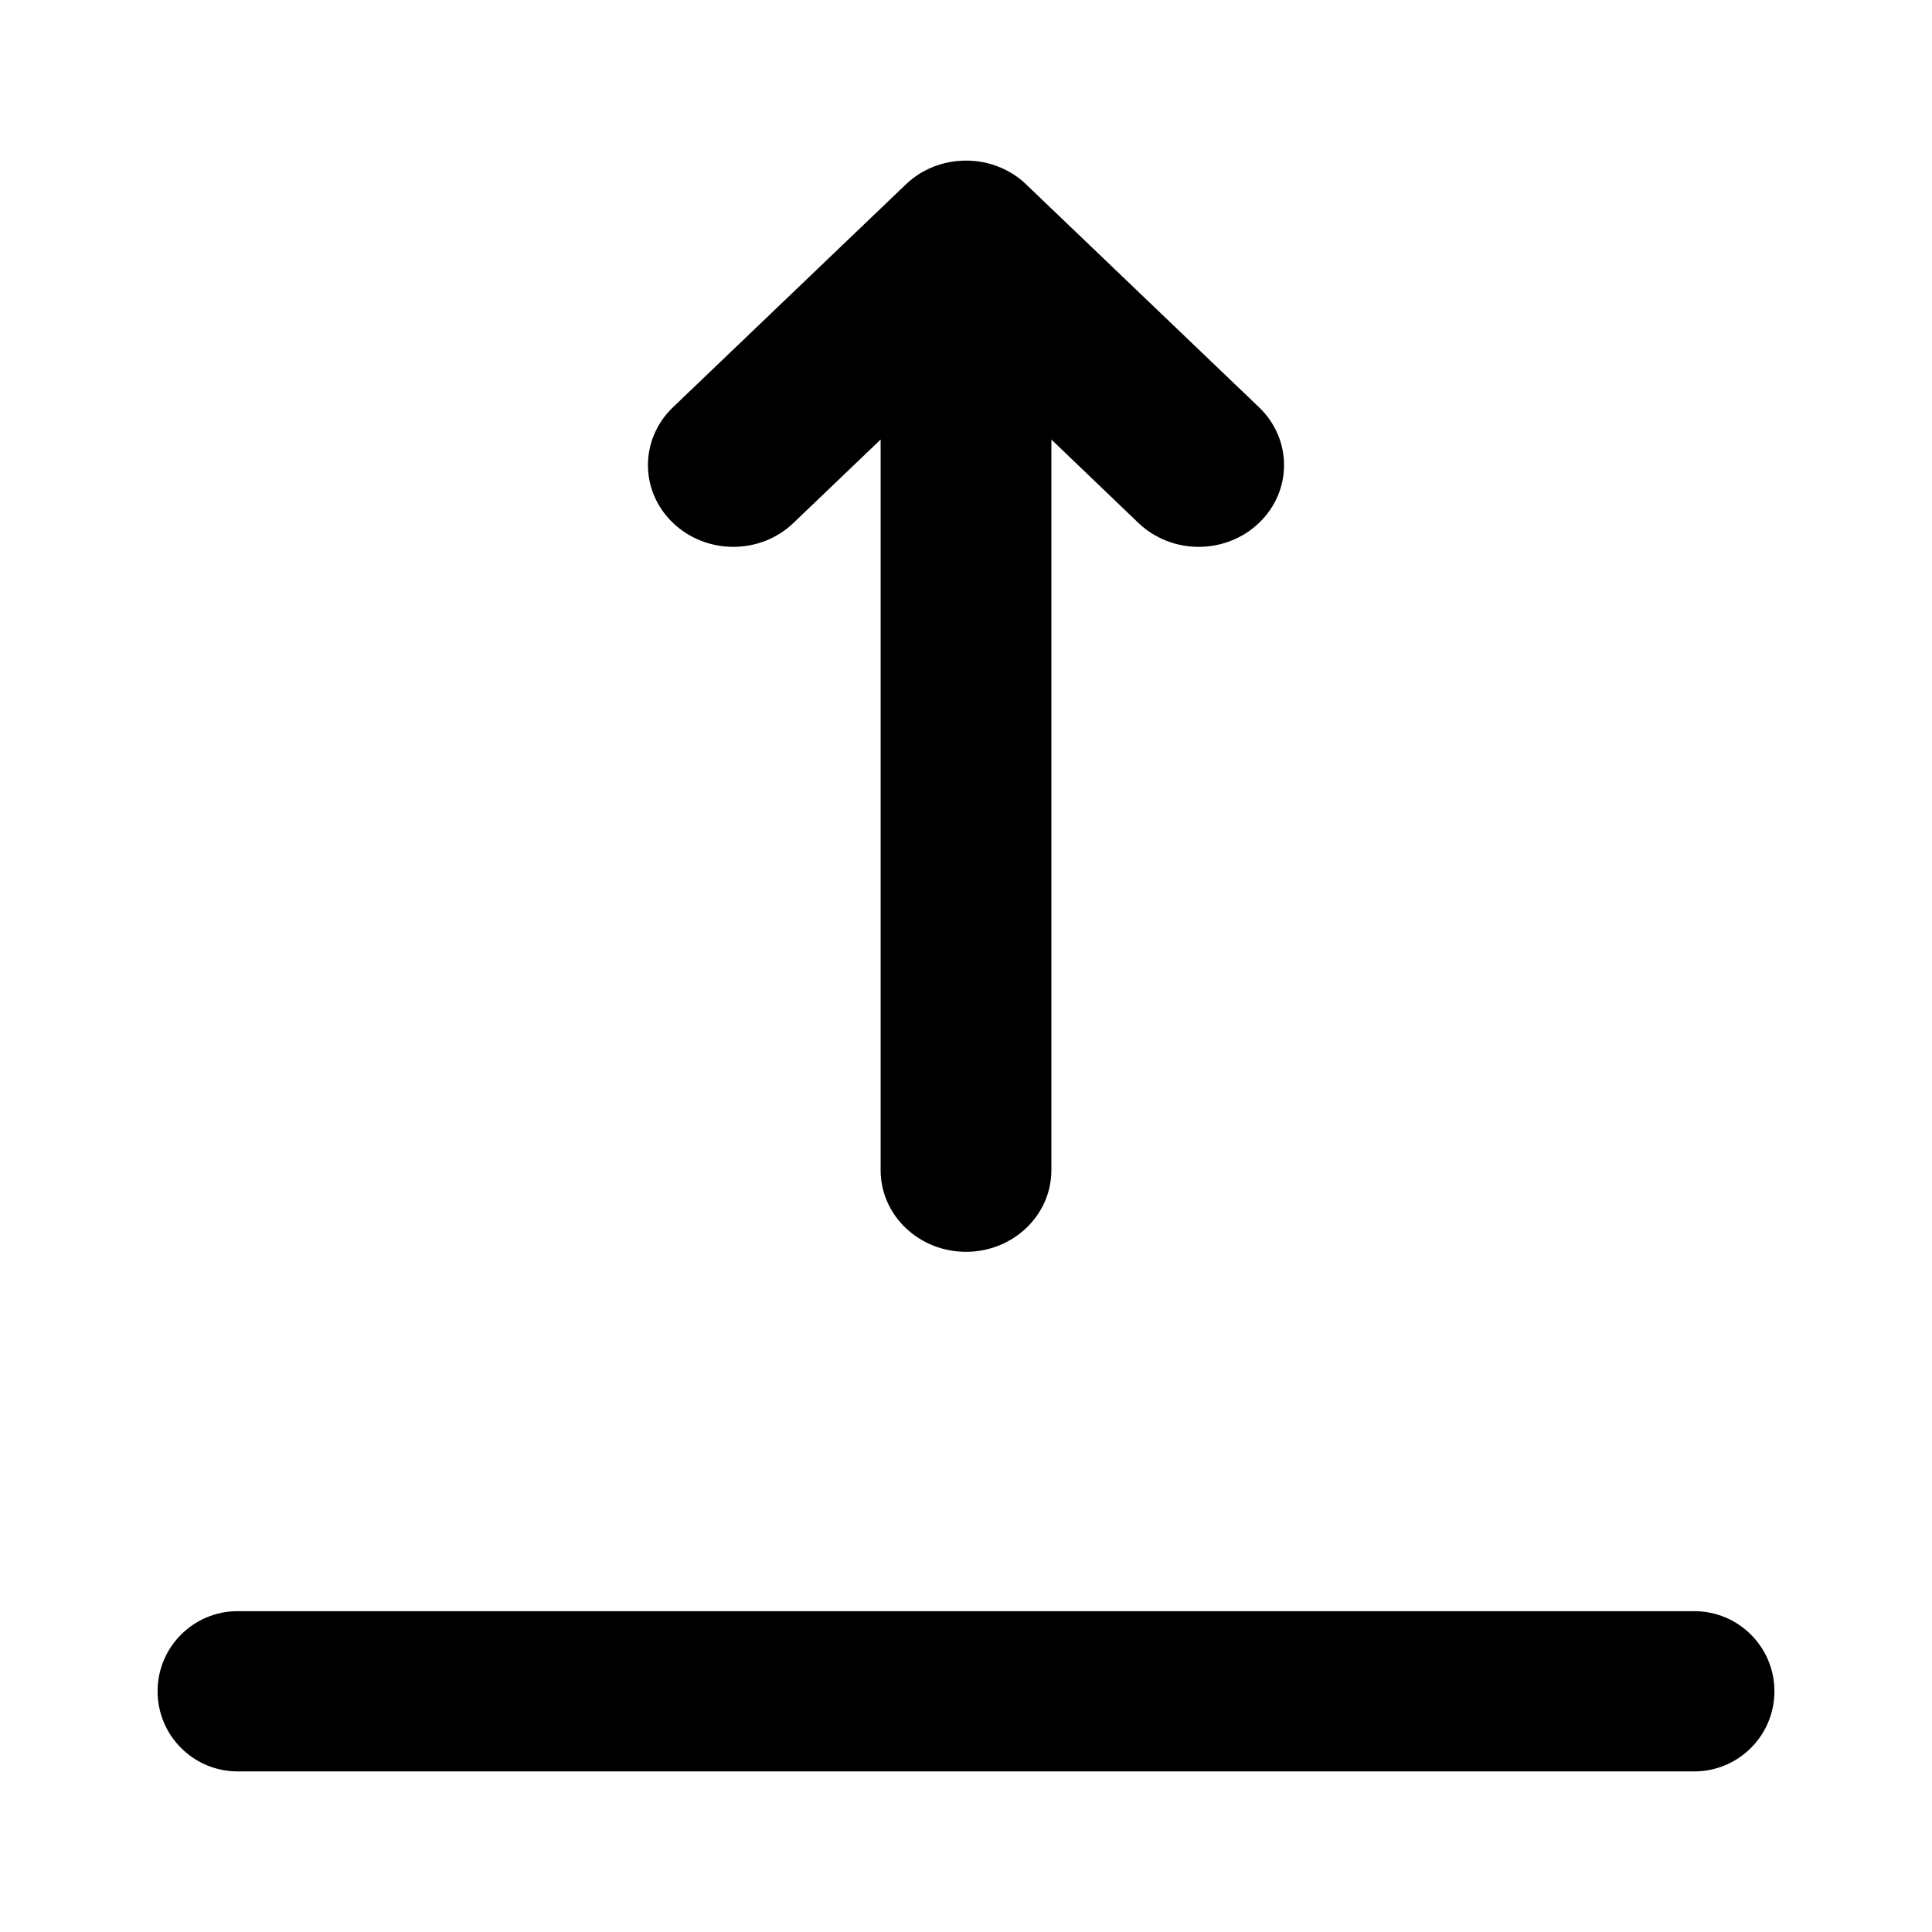
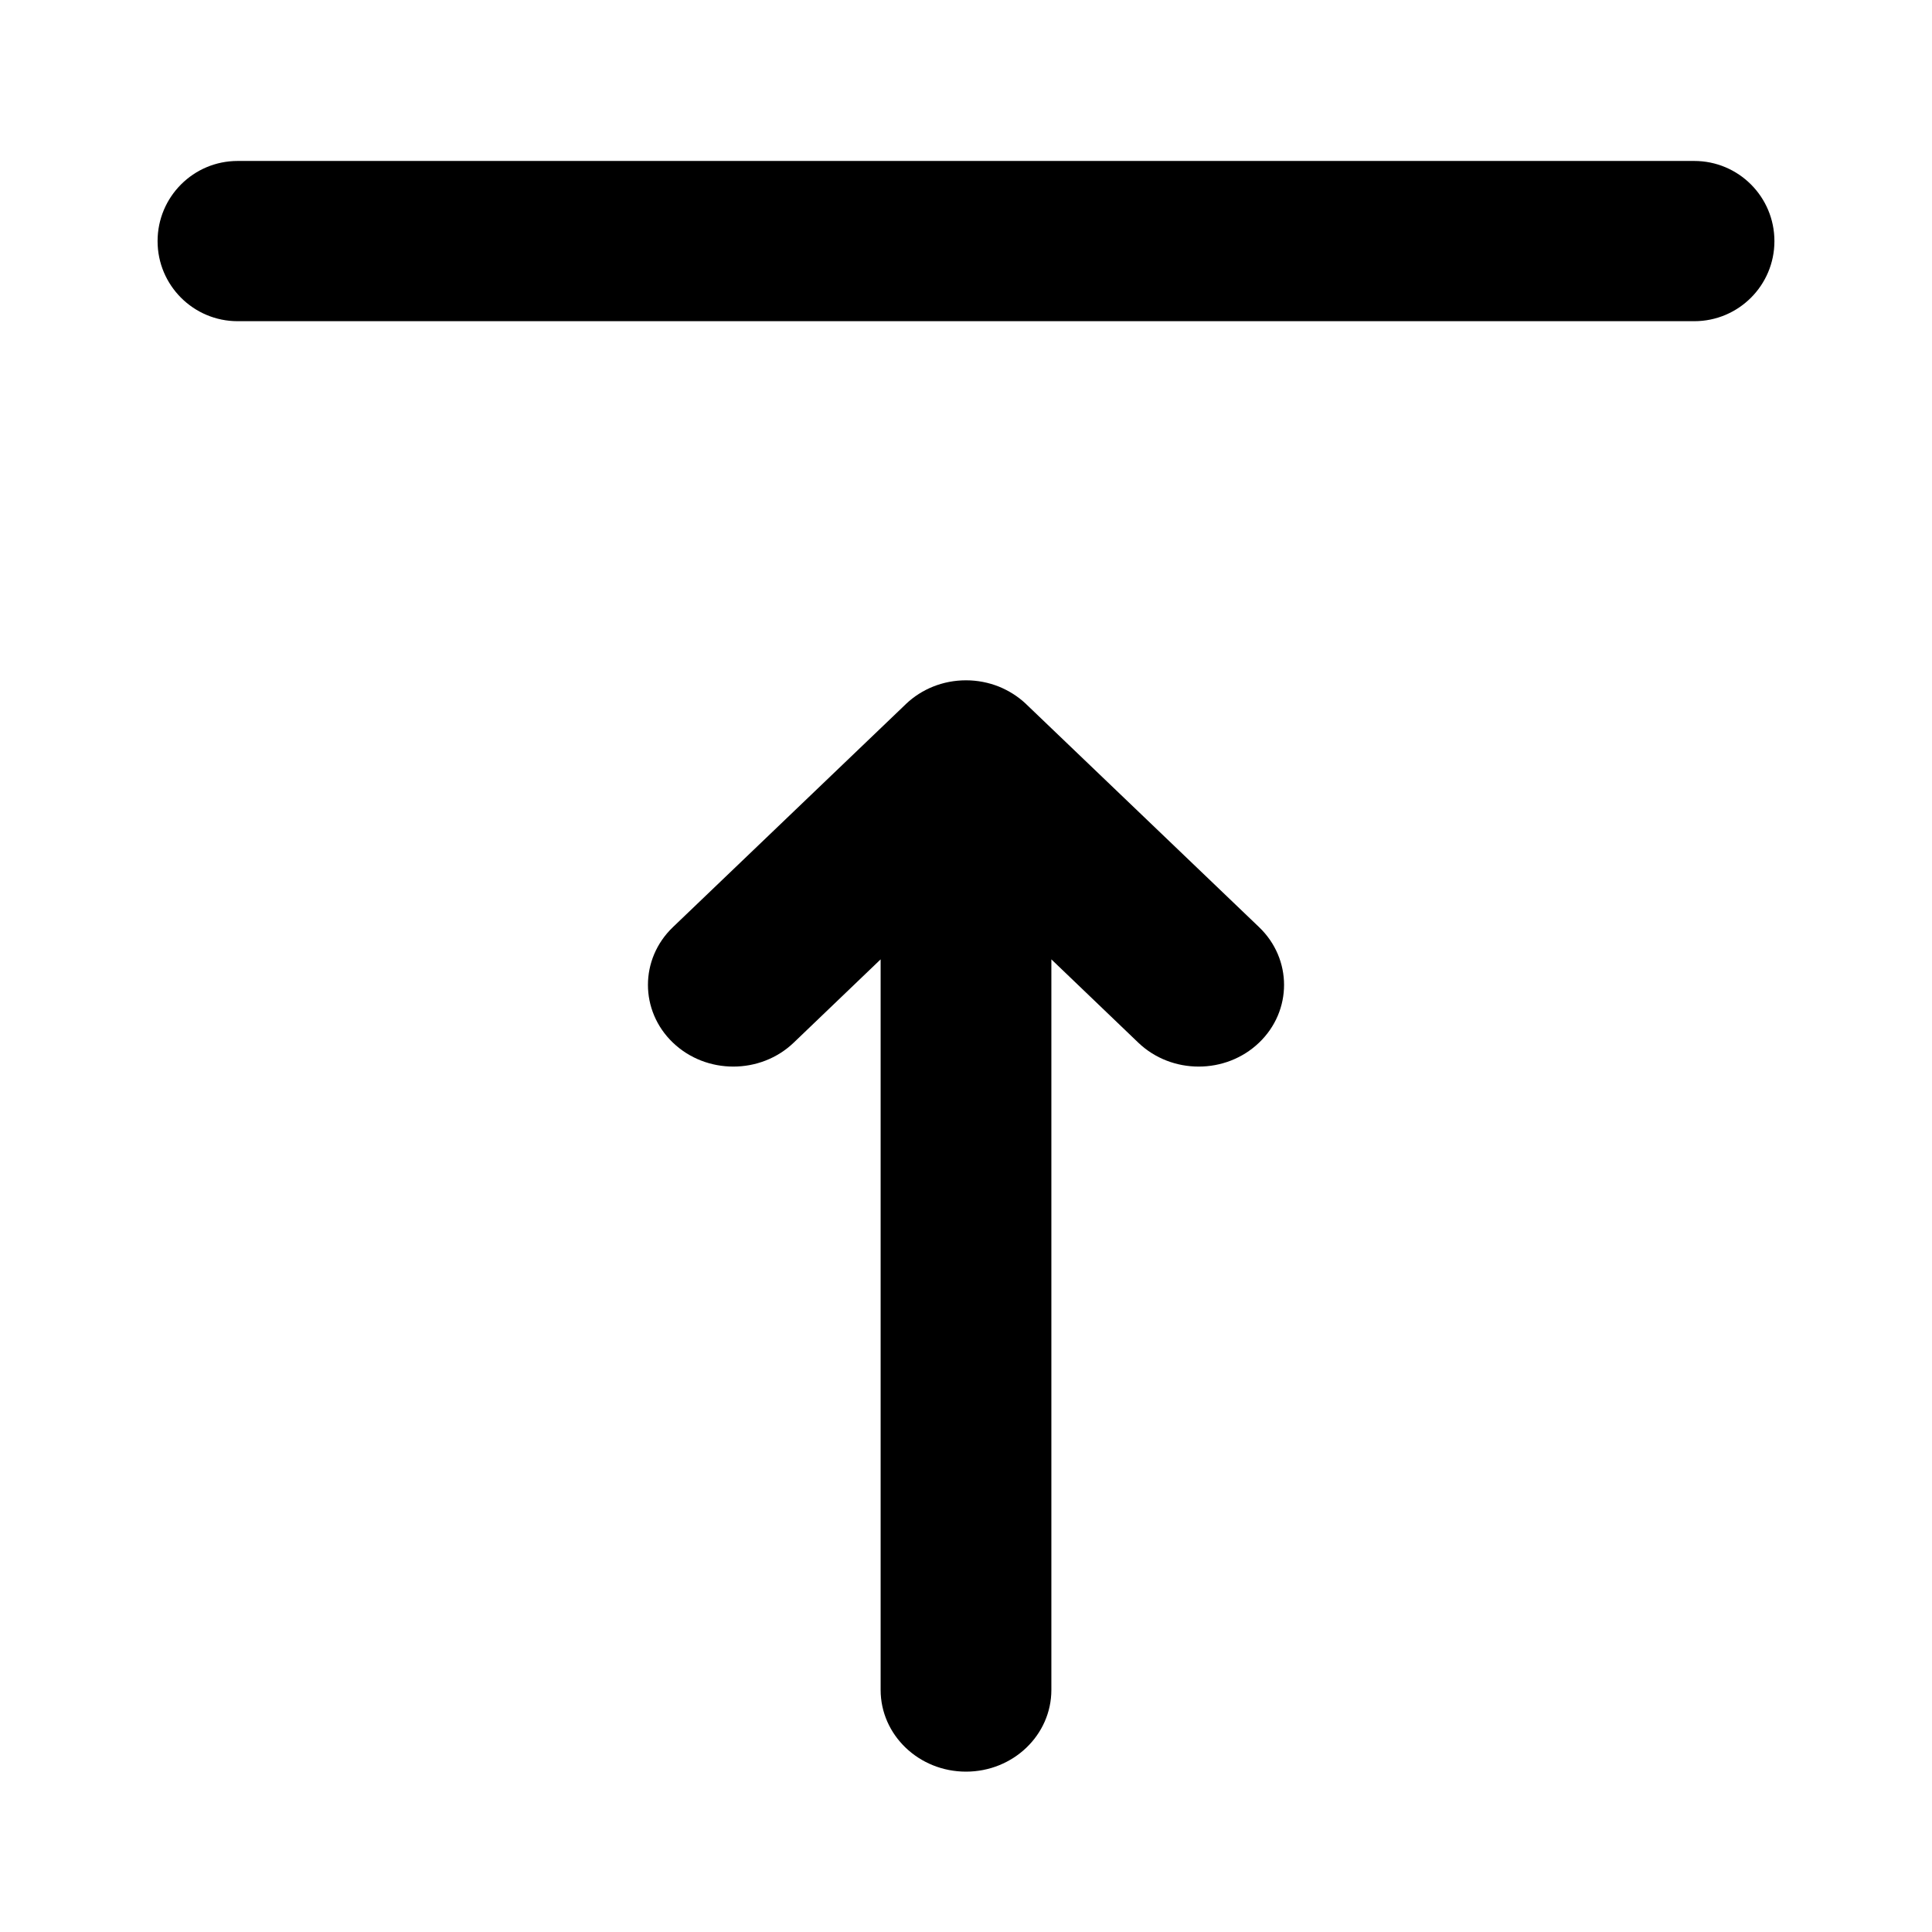
<svg xmlns="http://www.w3.org/2000/svg" width="16" height="16" viewBox="0 0 16 16" fill="none">
  <mask id="mask0_102_830" style="mask-type:alpha" maskUnits="userSpaceOnUse" x="0" y="0" width="16" height="16">
    <rect width="16" height="16" fill="#DCDCDC" />
  </mask>
  <g mask="url(#mask0_102_830)">
-     <path d="M1.305 14.006C1.305 13.64 1.602 13.343 1.968 13.343H14.031C14.398 13.343 14.695 13.64 14.695 14.006C14.695 14.373 14.398 14.67 14.031 14.67H1.968C1.602 14.67 1.305 14.373 1.305 14.006Z" fill="black" />
-     <path d="M8 10.367C7.61 10.367 7.293 10.065 7.293 9.691V3.64L6.572 4.33C6.297 4.595 5.849 4.595 5.573 4.33C5.297 4.066 5.297 3.638 5.573 3.373L7.5 1.529L7.505 1.524C7.632 1.404 7.807 1.33 8 1.33C8.096 1.33 8.189 1.348 8.272 1.382C8.353 1.414 8.429 1.461 8.495 1.524L8.5 1.529L10.427 3.373C10.703 3.638 10.703 4.066 10.427 4.33C10.151 4.595 9.703 4.595 9.427 4.33L8.707 3.64V9.691C8.707 10.065 8.39 10.367 8 10.367Z" fill="black" />
+     <path d="M8 14.672C7.61 14.672 7.293 14.369 7.293 13.995V7.945L6.573 8.635C6.297 8.899 5.849 8.899 5.573 8.635C5.297 8.371 5.297 7.942 5.573 7.678L7.5 5.833L7.505 5.828C7.632 5.708 7.807 5.634 8 5.634C8.097 5.634 8.189 5.653 8.272 5.686C8.353 5.719 8.429 5.766 8.495 5.828L8.5 5.833L10.427 7.678C10.703 7.942 10.703 8.371 10.427 8.635C10.151 8.899 9.703 8.899 9.427 8.635L8.707 7.945V13.995C8.707 14.369 8.39 14.672 8 14.672Z" fill="black" />
+     <path d="M1.305 1.997C1.305 1.63 1.602 1.333 1.968 1.333H14.031C14.398 1.333 14.695 1.63 14.695 1.997C14.695 2.363 14.398 2.66 14.031 2.66H1.968C1.602 2.66 1.305 2.363 1.305 1.997Z" fill="black" />
  </g>
</svg>
